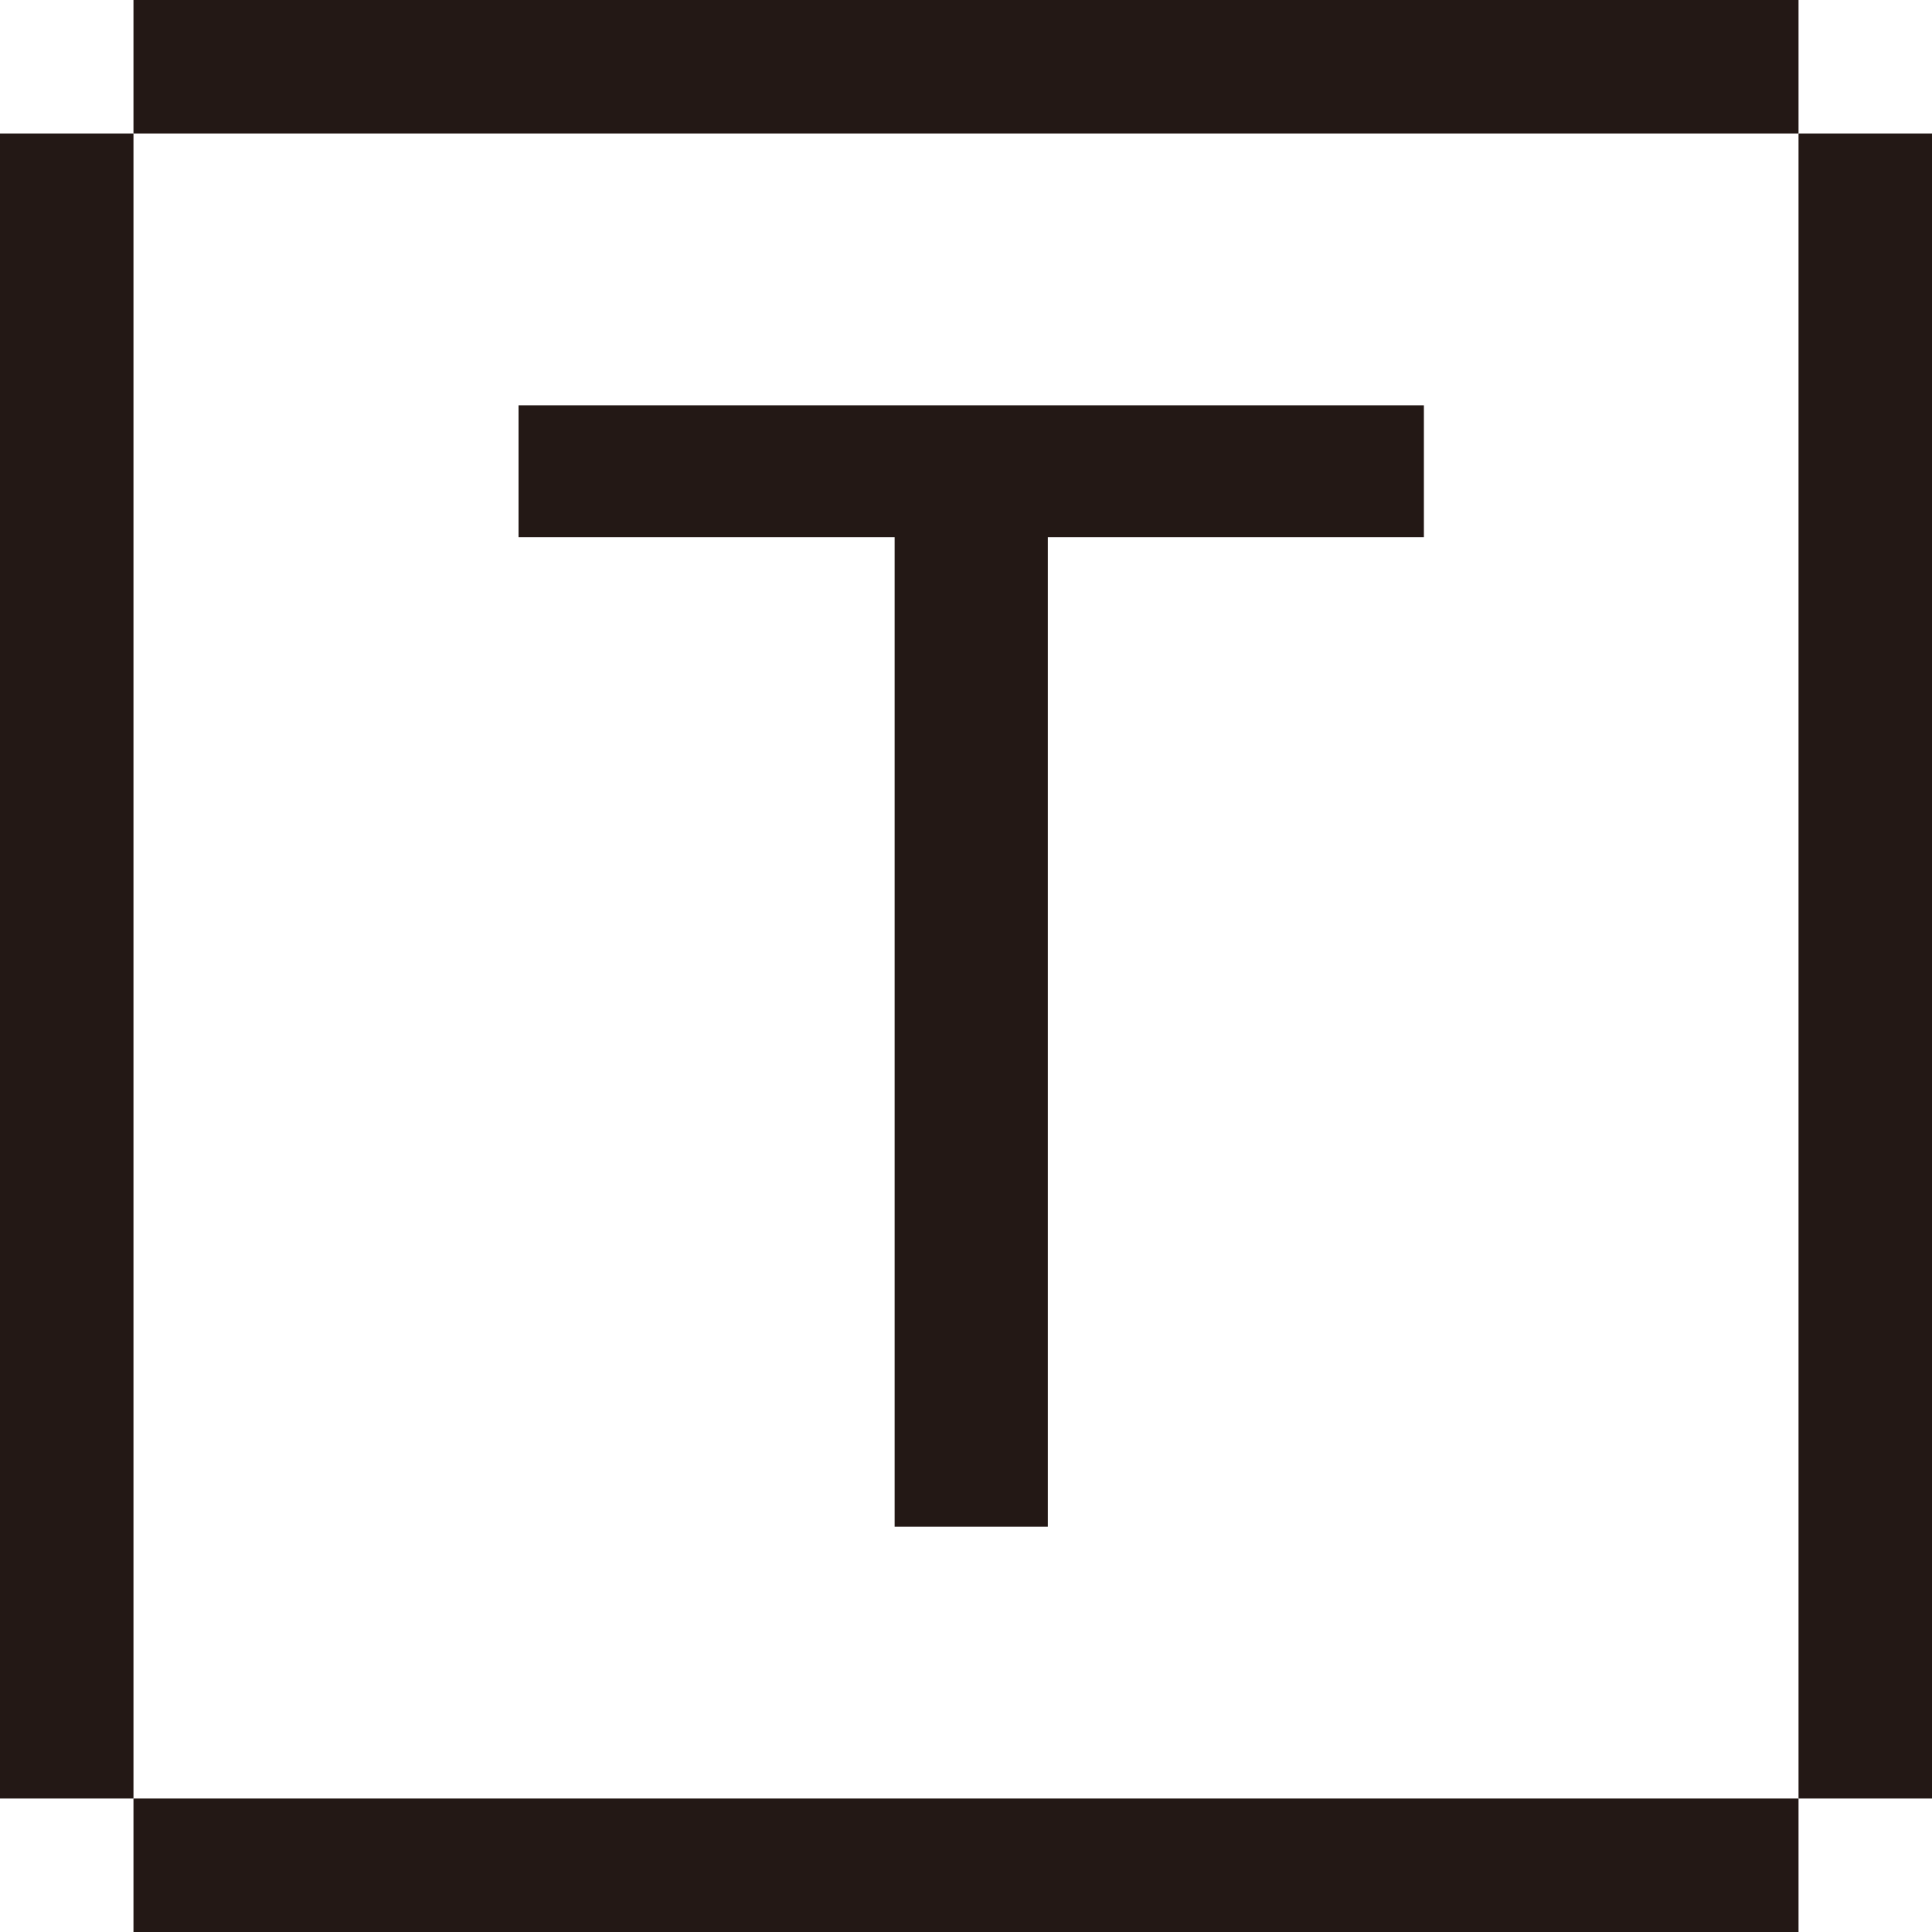
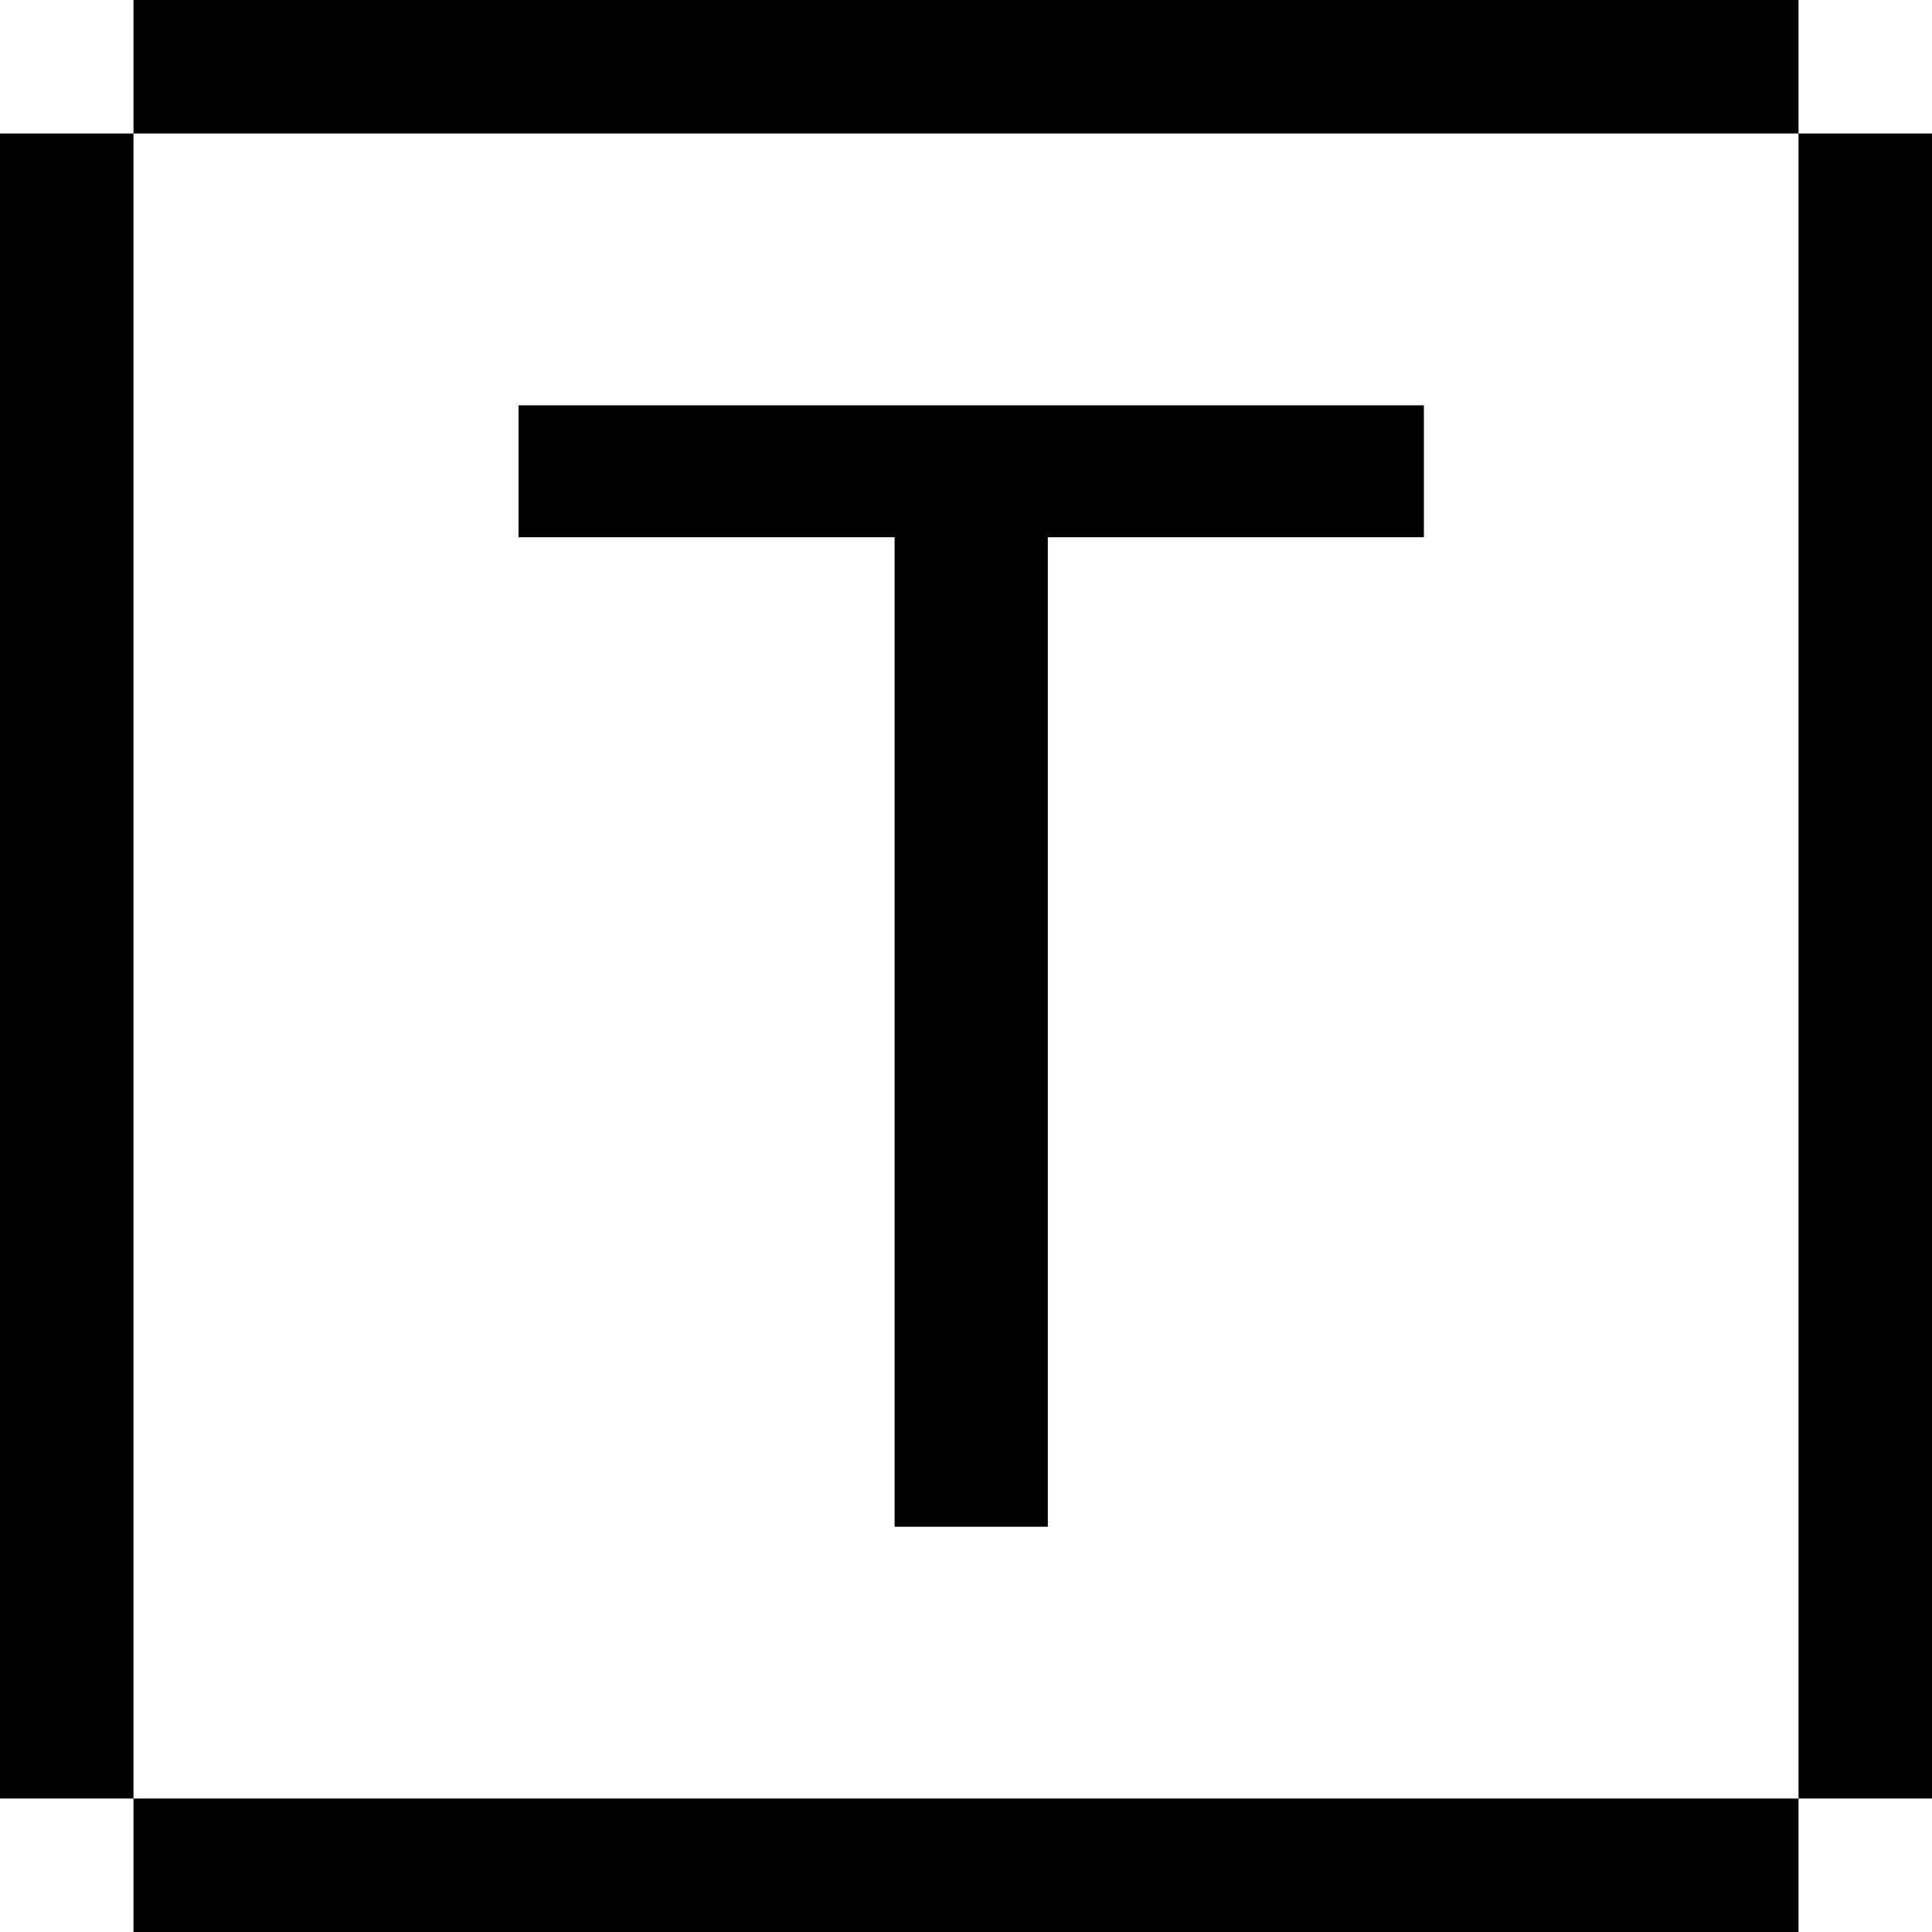
<svg xmlns="http://www.w3.org/2000/svg" id="b" data-name="레이어 2" width="14.625mm" height="14.625mm" viewBox="0 0 41.457 41.457">
  <g id="c" data-name="레이어 1">
    <g>
-       <path d="M30.554,8.697v2.831h-8.07v21.233h-3.287V11.528h-8.07v-2.831h19.427Z" fill="#231815" stroke-width="0" />
+       <path d="M30.554,8.697v2.831h-8.07v21.233h-3.287V11.528h-8.07v-2.831h19.427Z" fill="#000000" stroke-width="0" />
      <g>
-         <path d="M0,2.864v35.729h2.864V2.864H0Z" fill="#231815" stroke-width="0" />
-         <path d="M38.593,2.864v35.729h2.864V2.864h-2.864Z" fill="#231815" stroke-width="0" />
-         <path d="M38.593,0H2.864v2.864h35.729V0Z" fill="#231815" stroke-width="0" />
-         <path d="M38.593,38.593H2.864v2.864h35.729v-2.864Z" fill="#231815" stroke-width="0" />
+         <path d="M0,2.864v35.729h2.864V2.864H0Z" fill="#000000" stroke-width="0" />
+         <path d="M38.593,2.864v35.729h2.864V2.864h-2.864Z" fill="#000000" stroke-width="0" />
+         <path d="M38.593,0H2.864v2.864h35.729V0Z" fill="#000000" stroke-width="0" />
+         <path d="M38.593,38.593H2.864v2.864h35.729v-2.864Z" fill="#000000" stroke-width="0" />
      </g>
    </g>
  </g>
</svg>
